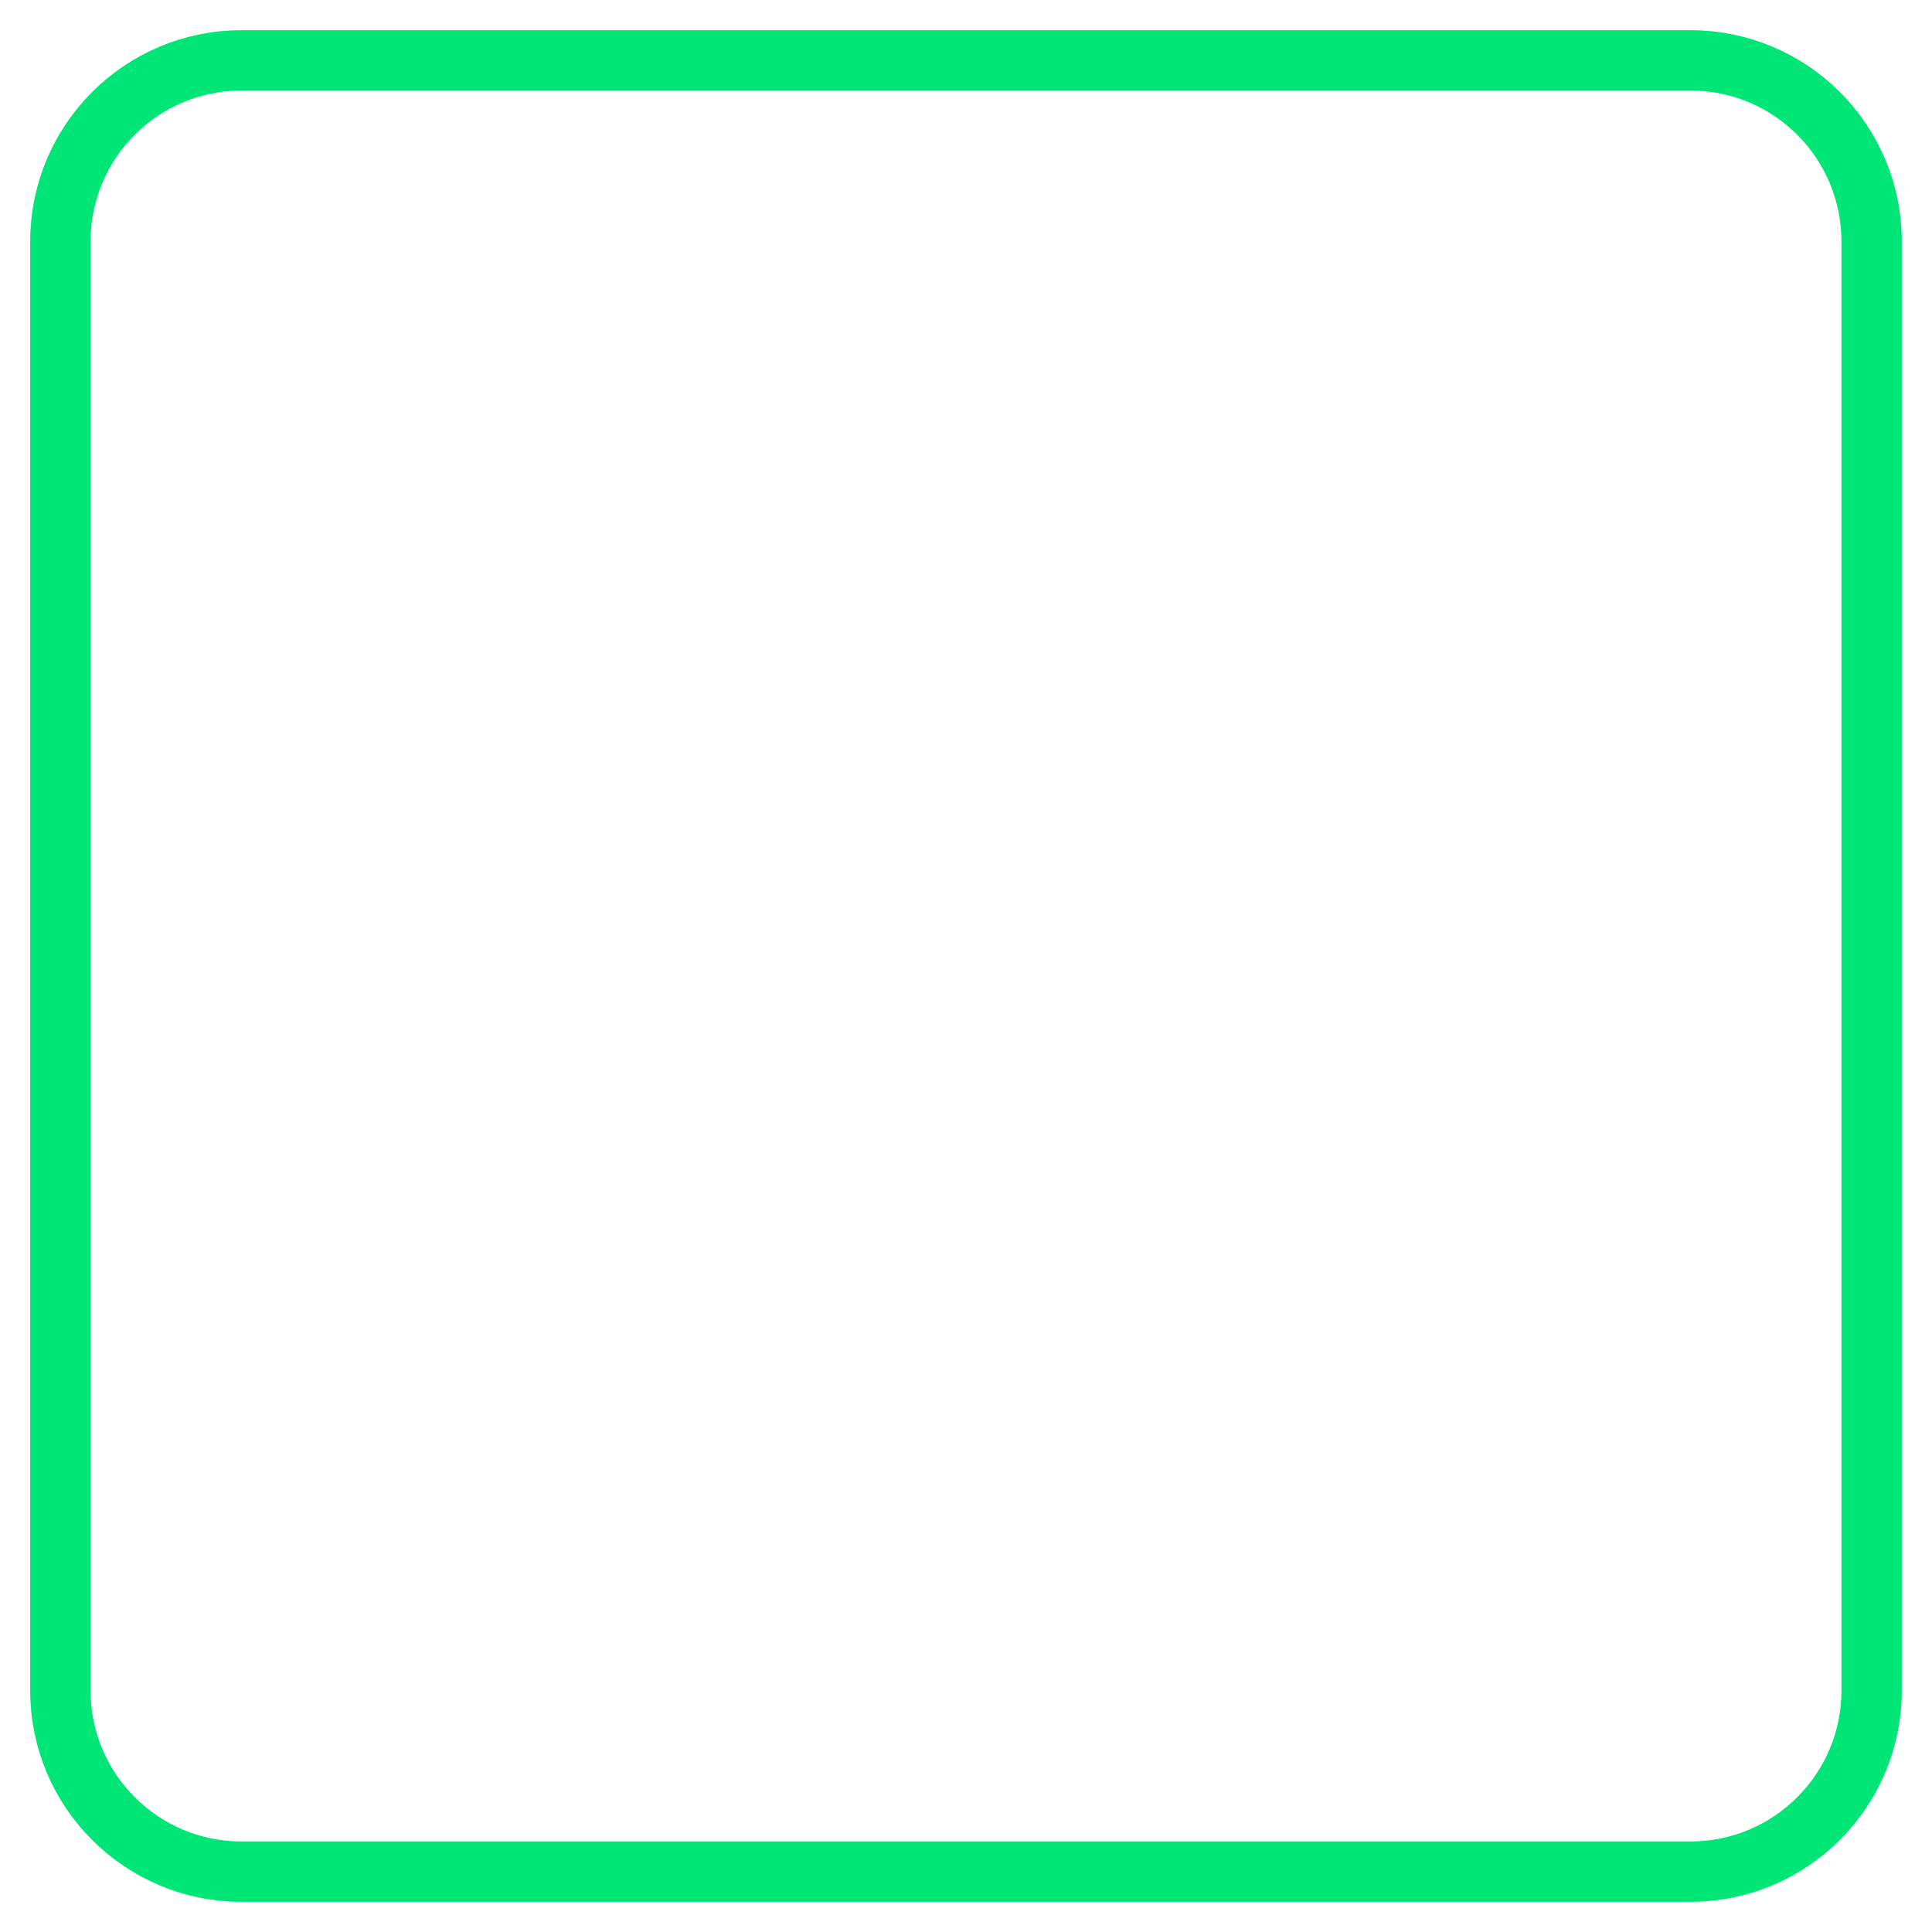
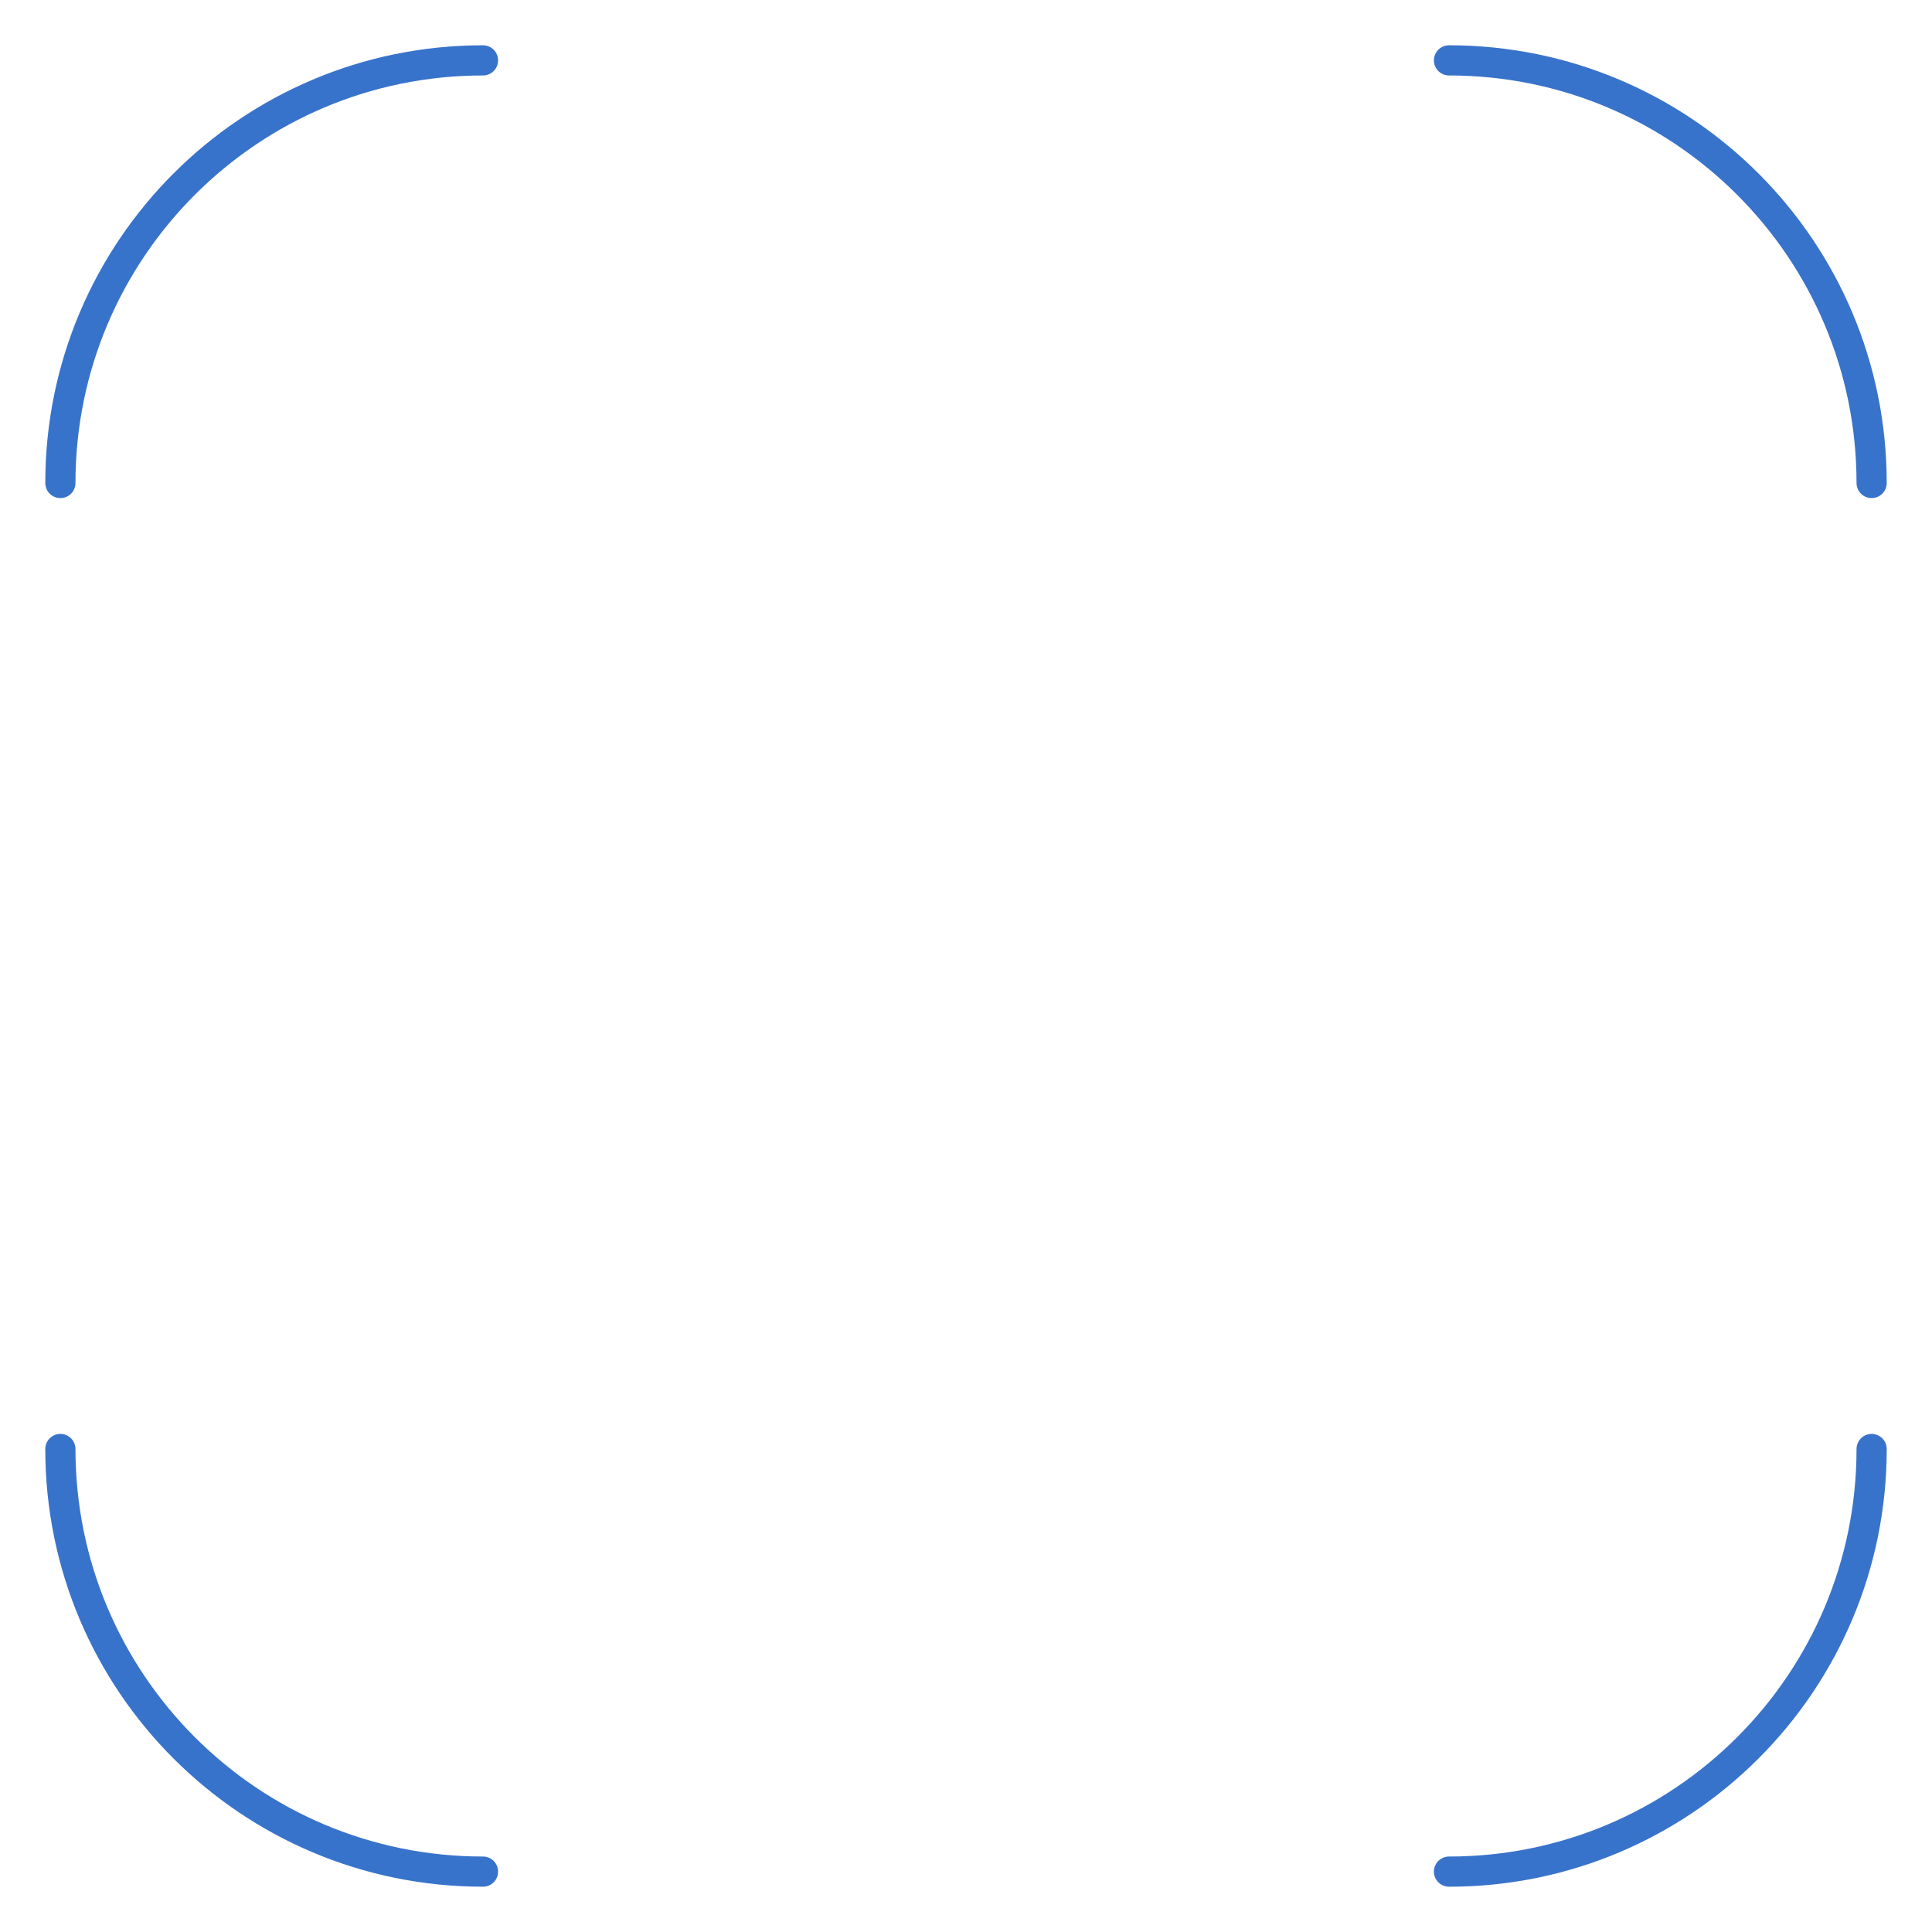
<svg xmlns="http://www.w3.org/2000/svg" width="256" height="256" viewBox="0 0 256 256" fill="none">
-   <rect x="8" y="8" width="240" height="240" rx="24" stroke="#00E676" stroke-width="8" fill="none" />
+   <path d="M64 8 A56 56 0 0 0 8 64" stroke="#3873cb" stroke-width="4" fill="none" stroke-linecap="round" />
+   <path d="M192 8 A56 56 0 0 1 248 64" stroke="#3873cb" stroke-width="4" fill="none" stroke-linecap="round" />
+   <path d="M248 192 A56 56 0 0 1 192 248" stroke="#3873cb" stroke-width="4" fill="none" stroke-linecap="round" />
+   <path d="M8 192 A56 56 0 0 0 64 248" stroke="#3873cb" stroke-width="4" fill="none" stroke-linecap="round" />
</svg>
